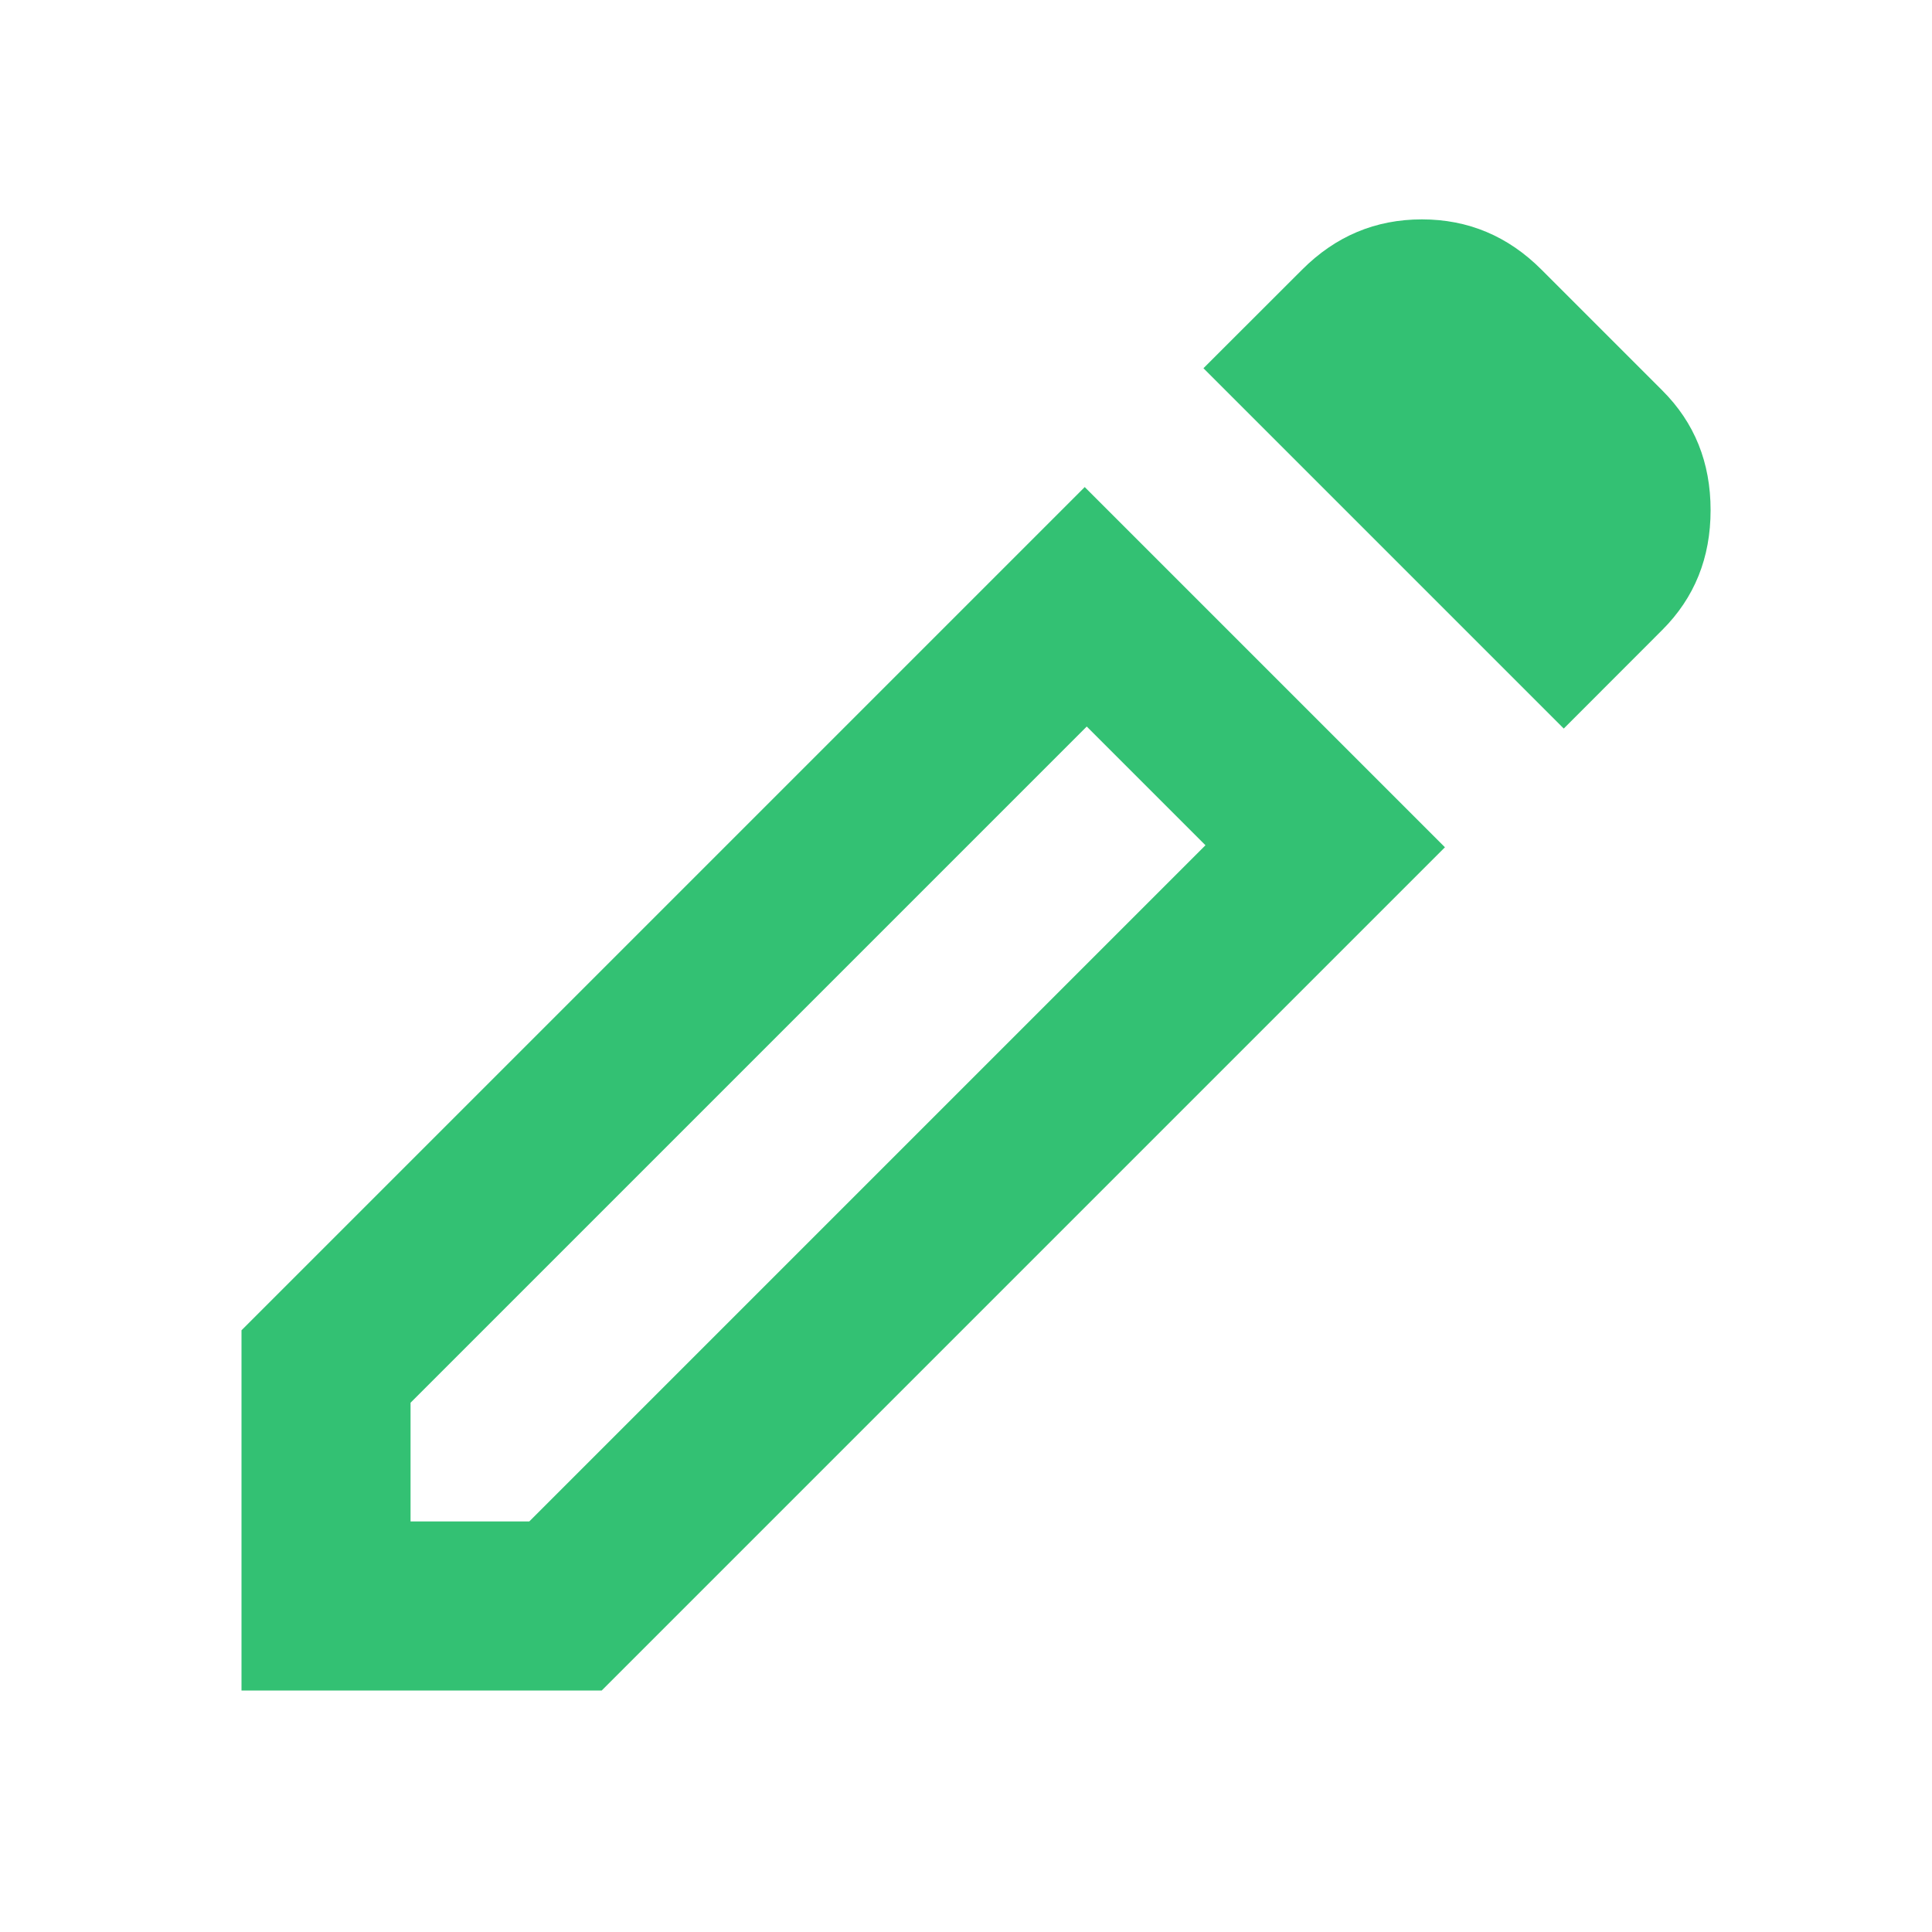
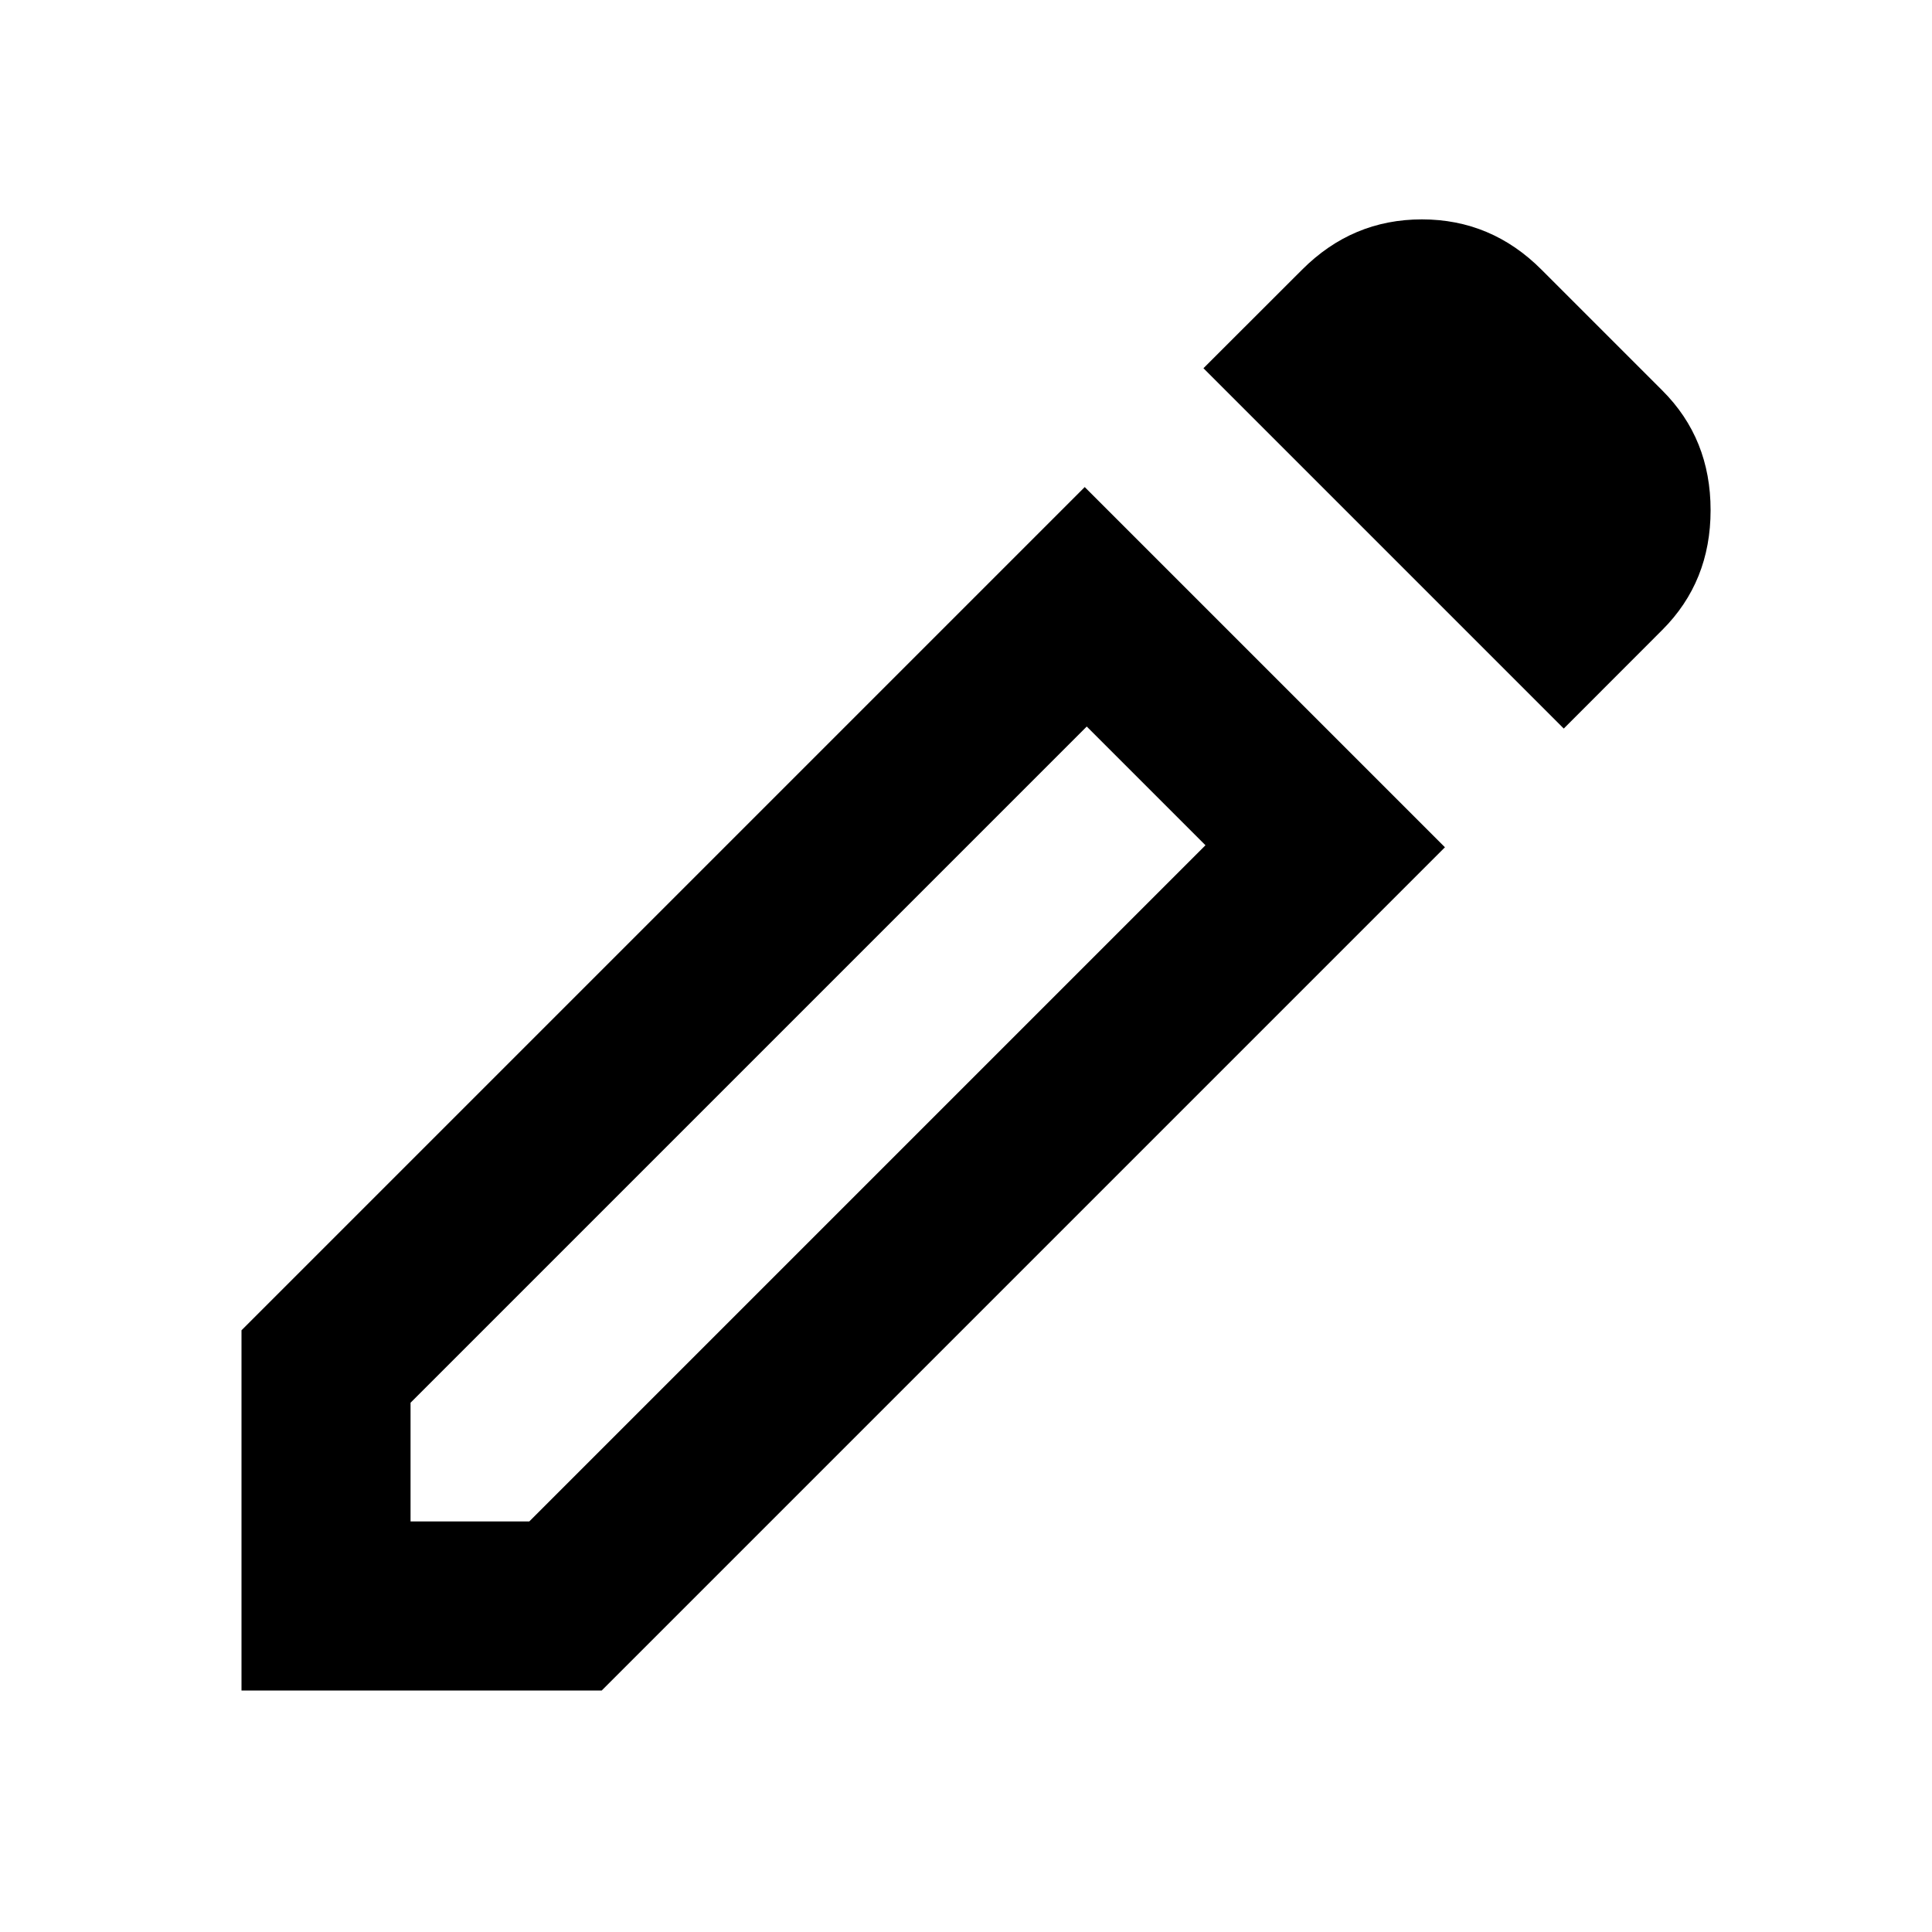
<svg xmlns="http://www.w3.org/2000/svg" width="20" height="20" viewBox="0 0 20 20" fill="none">
  <mask id="mask0_2188_4457" style="mask-type:alpha" maskUnits="userSpaceOnUse" x="0" y="0" width="20" height="20">
    <rect width="20" height="20" fill="#D9D9D9" />
  </mask>
  <g mask="url(#mask0_2188_4457)">
-     <path d="M4.25 15.75H5.479L12.479 8.75L11.25 7.521L4.25 14.521V15.75ZM16.188 7.542L12.458 3.812L13.479 2.792C13.826 2.444 14.24 2.271 14.719 2.271C15.198 2.271 15.611 2.444 15.958 2.792L17.208 4.042C17.542 4.375 17.708 4.788 17.708 5.281C17.708 5.774 17.542 6.187 17.208 6.521L16.188 7.542ZM14.958 8.771L6.229 17.5H2.5V13.771L11.229 5.042L14.958 8.771Z" fill="#33C173" />
+     <path d="M4.25 15.75H5.479L12.479 8.75L11.25 7.521L4.25 14.521V15.75ZM16.188 7.542L12.458 3.812L13.479 2.792C13.826 2.444 14.24 2.271 14.719 2.271C15.198 2.271 15.611 2.444 15.958 2.792L17.208 4.042C17.542 4.375 17.708 4.788 17.708 5.281C17.708 5.774 17.542 6.187 17.208 6.521L16.188 7.542ZM14.958 8.771L6.229 17.5H2.5V13.771L11.229 5.042L14.958 8.771Z" fill="currentColor" />
  </g>
</svg>
